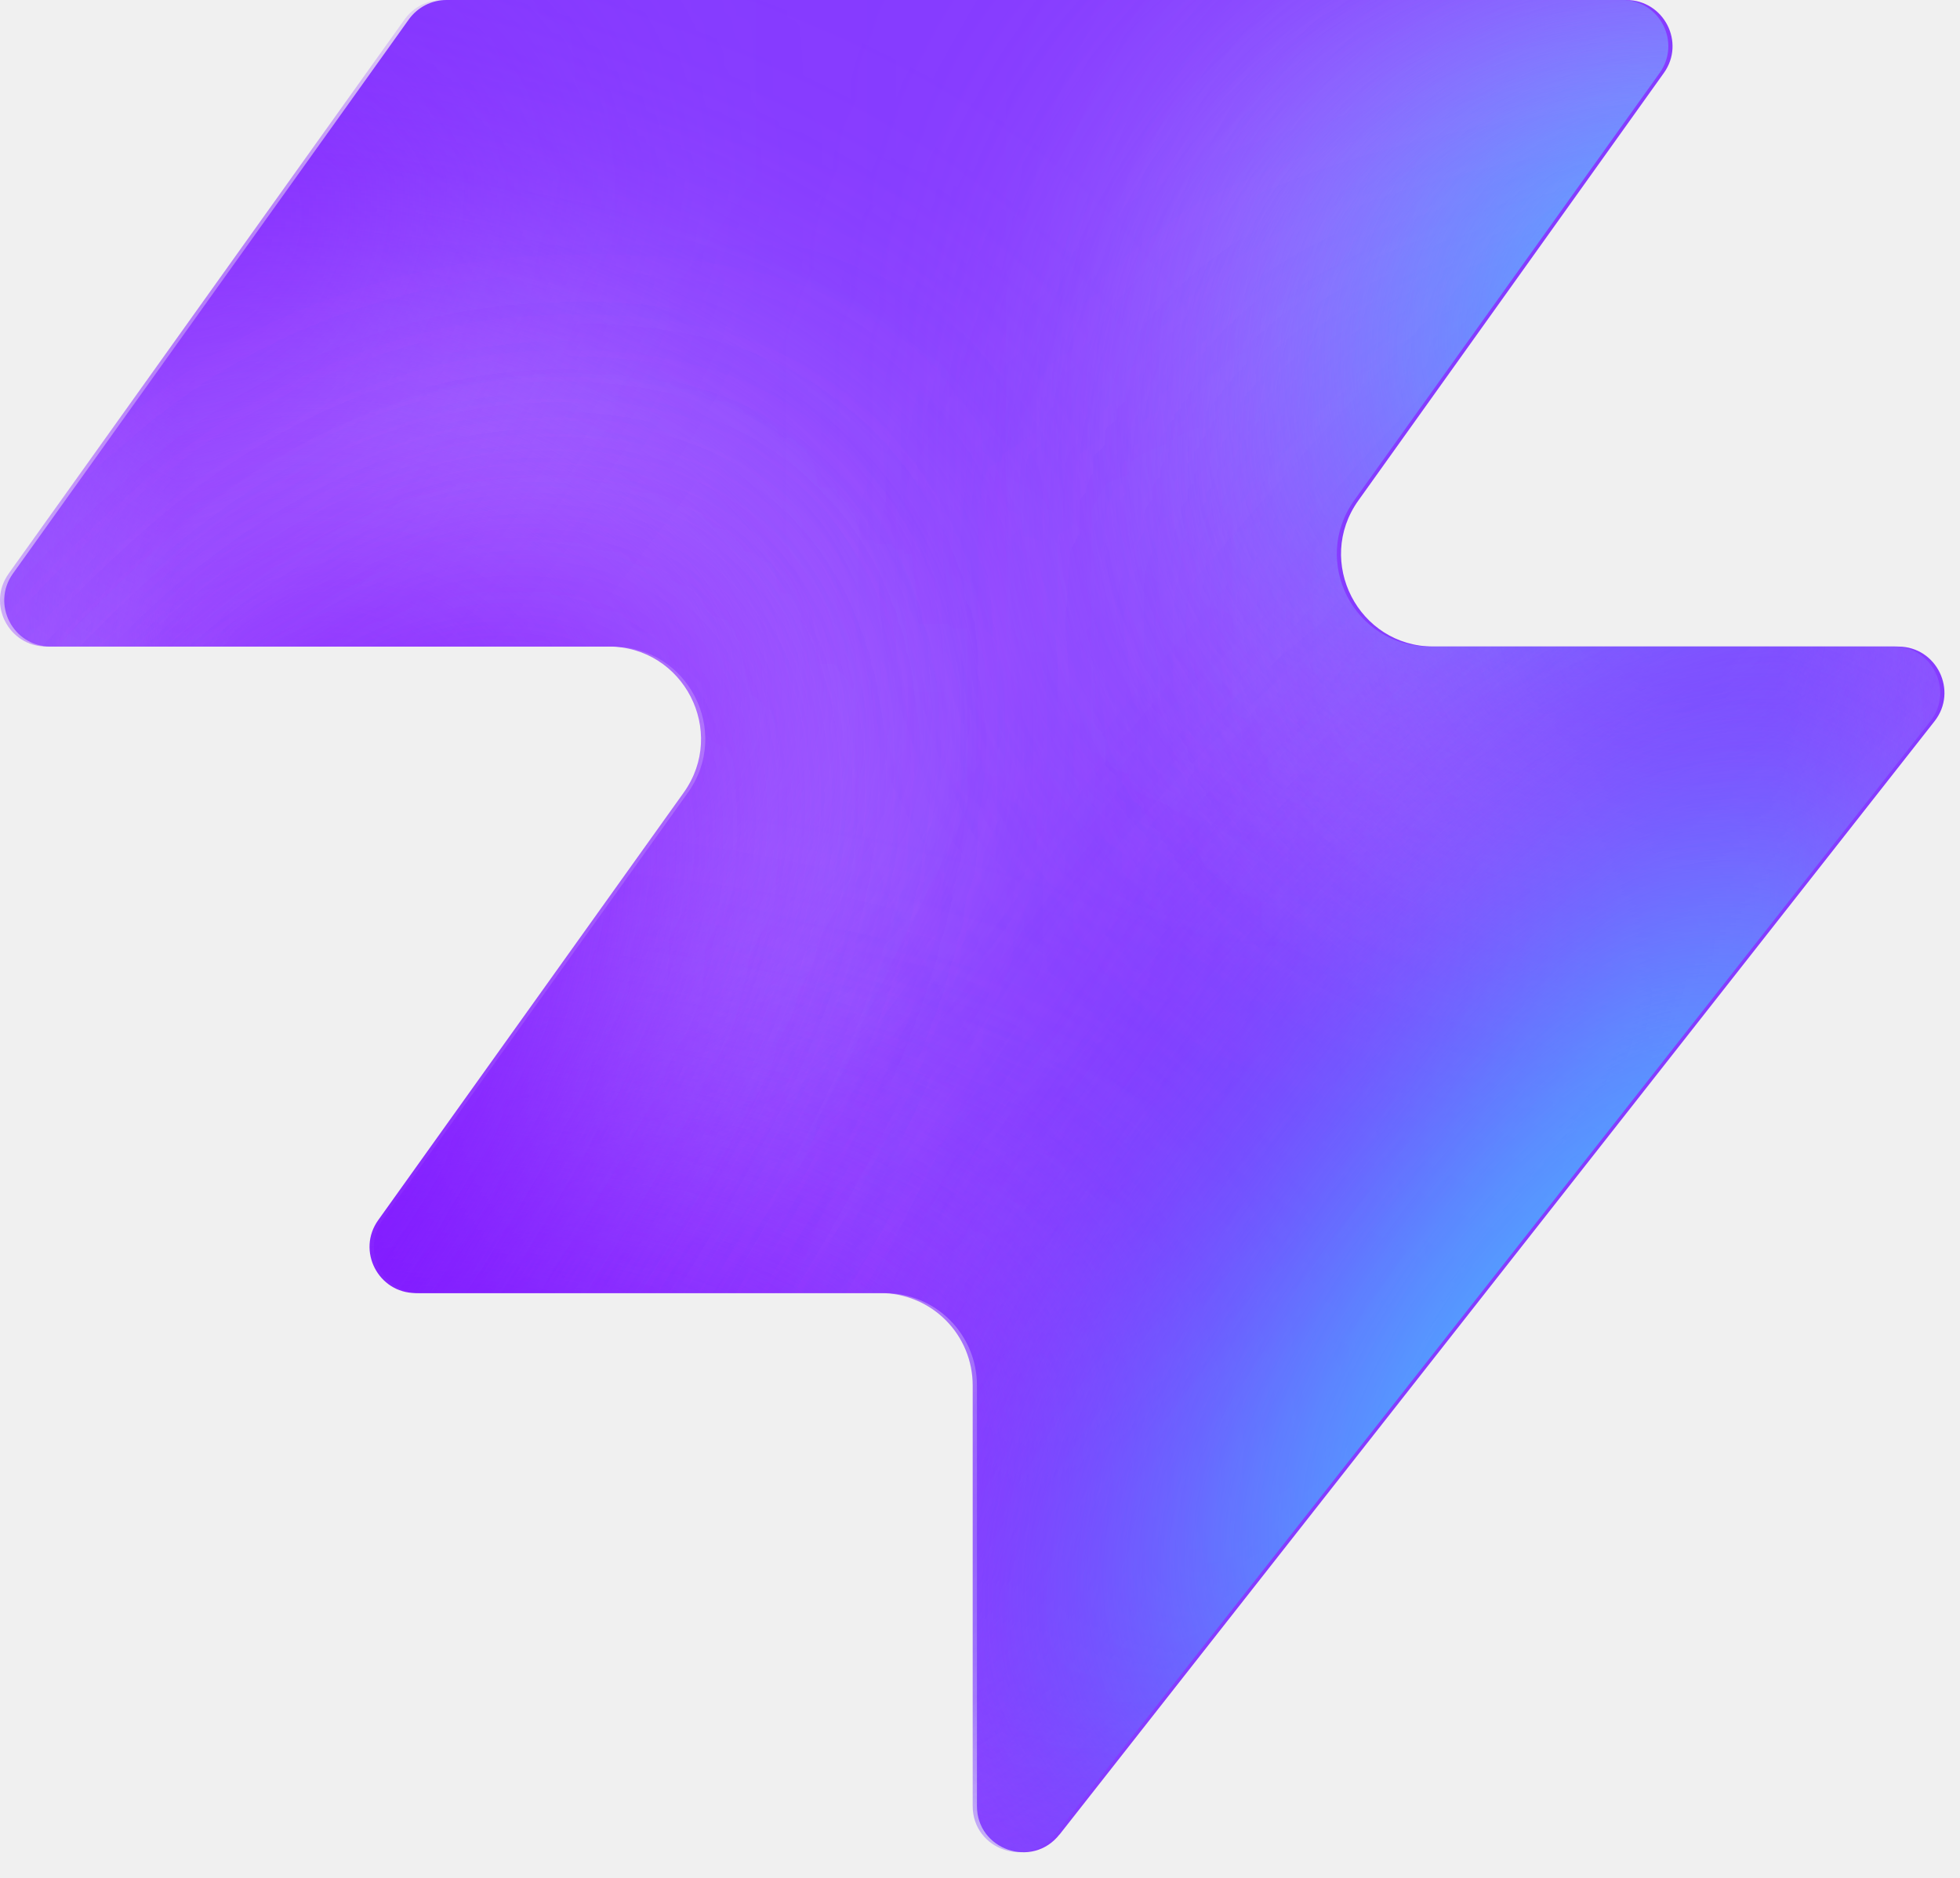
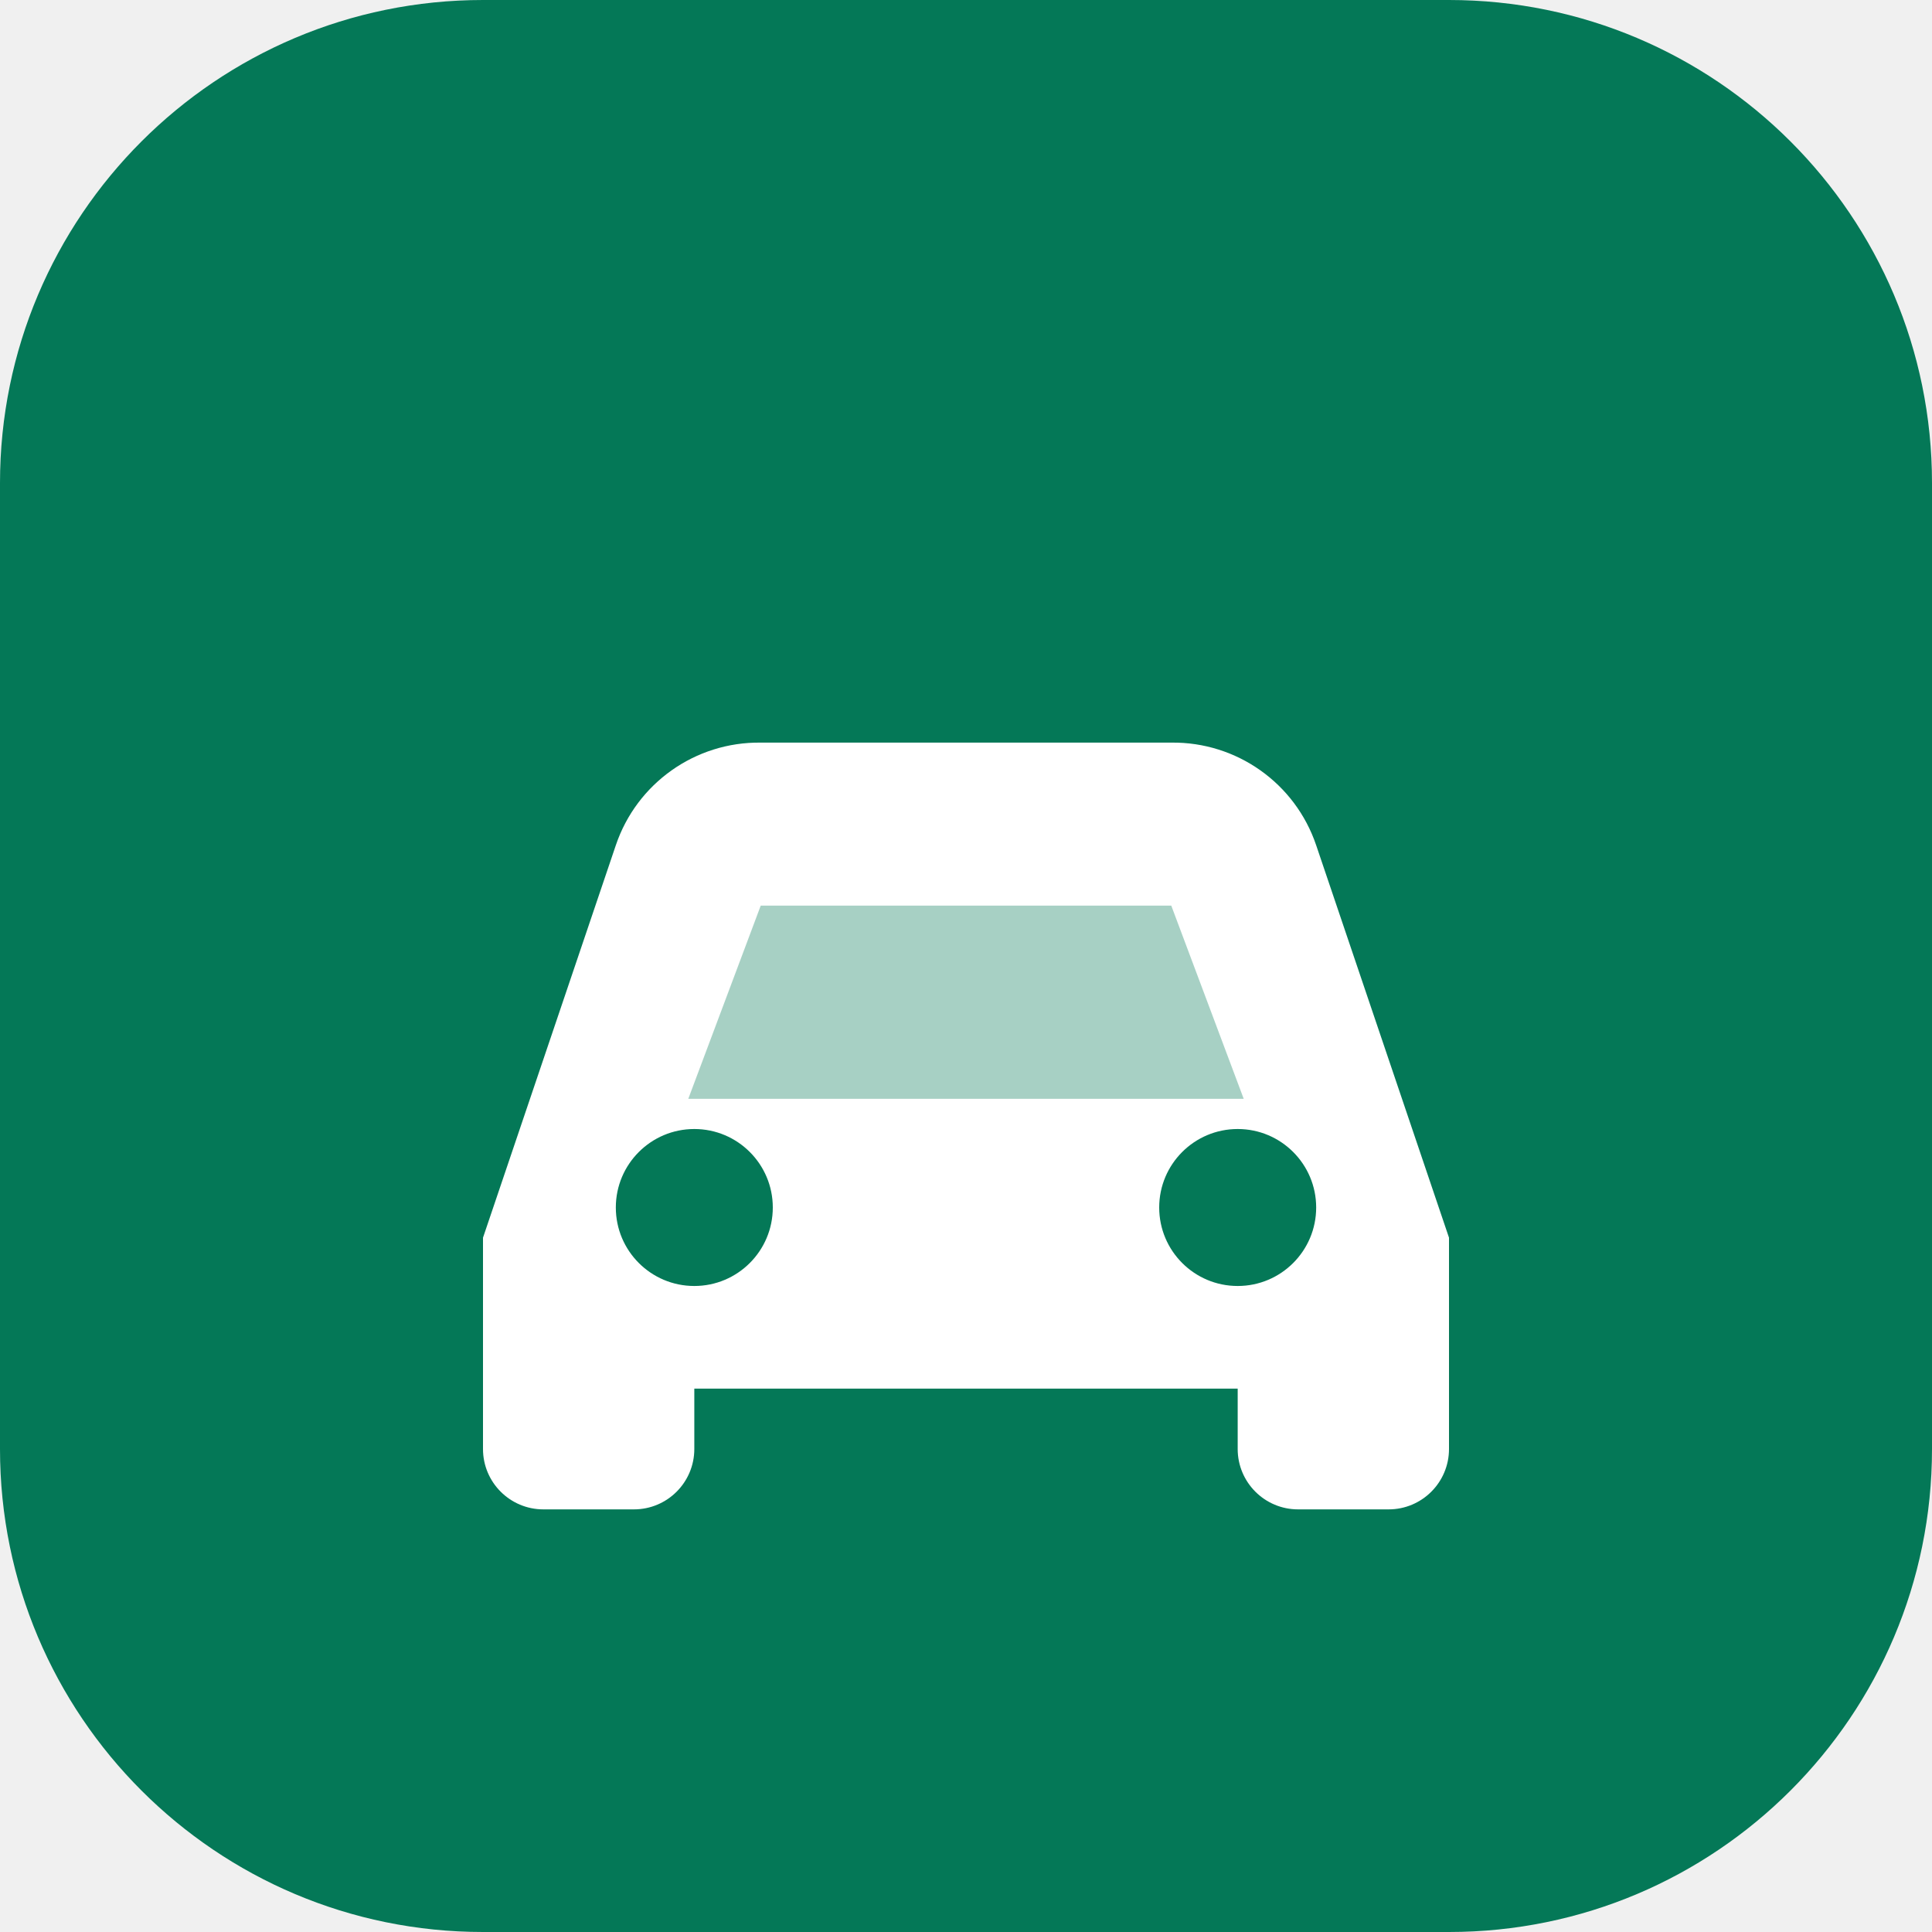
- <svg xmlns="http://www.w3.org/2000/svg" width="48" height="46" fill="none" viewBox="0 0 48 46">
-   <path fill="#863bff" d="M25.946 44.938c-.664.845-2.021.375-2.021-.698V33.937a2.26 2.26 0 0 0-2.262-2.262H10.287c-.92 0-1.456-1.04-.92-1.788l7.48-10.471c1.07-1.497 0-3.578-1.842-3.578H1.237c-.92 0-1.456-1.04-.92-1.788L10.013.474c.214-.297.556-.474.92-.474h28.894c.92 0 1.456 1.04.92 1.788l-7.48 10.471c-1.07 1.498 0 3.579 1.842 3.579h11.377c.943 0 1.473 1.088.89 1.83L25.947 44.94z" style="fill:#863bff;fill:color(display-p3 .525 .23 1);fill-opacity:1" />
-   <mask id="a" width="48" height="46" x="0" y="0" maskUnits="userSpaceOnUse" style="mask-type:alpha">
-     <path fill="#000" d="M25.842 44.938c-.664.844-2.021.375-2.021-.698V33.937a2.26 2.26 0 0 0-2.262-2.262H10.183c-.92 0-1.456-1.04-.92-1.788l7.48-10.471c1.07-1.498 0-3.579-1.842-3.579H1.133c-.92 0-1.456-1.04-.92-1.787L9.91.473c.214-.297.556-.474.92-.474h28.894c.92 0 1.456 1.04.92 1.788l-7.48 10.471c-1.07 1.498 0 3.578 1.842 3.578h11.377c.943 0 1.473 1.088.89 1.832L25.843 44.94z" style="fill:#000;fill-opacity:1" />
-   </mask>
-   <g mask="url(#a)">
-     <g filter="url(#b)">
-       <ellipse cx="5.508" cy="14.704" fill="#ede6ff" rx="5.508" ry="14.704" style="fill:#ede6ff;fill:color(display-p3 .927 .903 1);fill-opacity:1" transform="matrix(.00324 1 1 -.00324 -4.47 31.516)" />
-     </g>
-     <g filter="url(#c)">
-       <ellipse cx="10.399" cy="29.851" fill="#ede6ff" rx="10.399" ry="29.851" style="fill:#ede6ff;fill:color(display-p3 .927 .903 1);fill-opacity:1" transform="matrix(.00324 1 1 -.00324 -39.328 7.883)" />
-     </g>
-     <g filter="url(#d)">
-       <ellipse cx="5.508" cy="30.487" fill="#7e14ff" rx="5.508" ry="30.487" style="fill:#7e14ff;fill:color(display-p3 .492 .077 1);fill-opacity:1" transform="rotate(89.814 -25.913 -14.639)scale(1 -1)" />
-     </g>
-     <g filter="url(#e)">
-       <ellipse cx="5.508" cy="30.599" fill="#7e14ff" rx="5.508" ry="30.599" style="fill:#7e14ff;fill:color(display-p3 .492 .077 1);fill-opacity:1" transform="rotate(89.814 -32.644 -3.334)scale(1 -1)" />
-     </g>
-     <g filter="url(#f)">
-       <ellipse cx="5.508" cy="30.599" fill="#7e14ff" rx="5.508" ry="30.599" style="fill:#7e14ff;fill:color(display-p3 .492 .077 1);fill-opacity:1" transform="matrix(.00324 1 1 -.00324 -34.34 30.47)" />
-     </g>
-     <g filter="url(#g)">
-       <ellipse cx="14.072" cy="22.078" fill="#ede6ff" rx="14.072" ry="22.078" style="fill:#ede6ff;fill:color(display-p3 .927 .903 1);fill-opacity:1" transform="rotate(93.35 24.506 48.493)scale(-1 1)" />
-     </g>
-     <g filter="url(#h)">
-       <ellipse cx="3.47" cy="21.501" fill="#7e14ff" rx="3.47" ry="21.501" style="fill:#7e14ff;fill:color(display-p3 .492 .077 1);fill-opacity:1" transform="rotate(89.009 28.708 47.59)scale(-1 1)" />
-     </g>
-     <g filter="url(#i)">
-       <ellipse cx="3.47" cy="21.501" fill="#7e14ff" rx="3.47" ry="21.501" style="fill:#7e14ff;fill:color(display-p3 .492 .077 1);fill-opacity:1" transform="rotate(89.009 28.708 47.59)scale(-1 1)" />
-     </g>
-     <g filter="url(#j)">
-       <ellipse cx=".387" cy="8.972" fill="#7e14ff" rx="4.407" ry="29.108" style="fill:#7e14ff;fill:color(display-p3 .492 .077 1);fill-opacity:1" transform="rotate(39.51 .387 8.972)" />
-     </g>
-     <g filter="url(#k)">
-       <ellipse cx="47.523" cy="-6.092" fill="#7e14ff" rx="4.407" ry="29.108" style="fill:#7e14ff;fill:color(display-p3 .492 .077 1);fill-opacity:1" transform="rotate(37.892 47.523 -6.092)" />
-     </g>
-     <g filter="url(#l)">
-       <ellipse cx="41.412" cy="6.333" fill="#47bfff" rx="5.971" ry="9.665" style="fill:#47bfff;fill:color(display-p3 .28 .748 1);fill-opacity:1" transform="rotate(37.892 41.412 6.333)" />
-     </g>
-     <g filter="url(#m)">
-       <ellipse cx="-1.879" cy="38.332" fill="#7e14ff" rx="4.407" ry="29.108" style="fill:#7e14ff;fill:color(display-p3 .492 .077 1);fill-opacity:1" transform="rotate(37.892 -1.88 38.332)" />
-     </g>
-     <g filter="url(#n)">
-       <ellipse cx="-1.879" cy="38.332" fill="#7e14ff" rx="4.407" ry="29.108" style="fill:#7e14ff;fill:color(display-p3 .492 .077 1);fill-opacity:1" transform="rotate(37.892 -1.88 38.332)" />
-     </g>
-     <g filter="url(#o)">
-       <ellipse cx="35.651" cy="29.907" fill="#7e14ff" rx="4.407" ry="29.108" style="fill:#7e14ff;fill:color(display-p3 .492 .077 1);fill-opacity:1" transform="rotate(37.892 35.651 29.907)" />
-     </g>
-     <g filter="url(#p)">
-       <ellipse cx="38.418" cy="32.4" fill="#47bfff" rx="5.971" ry="15.297" style="fill:#47bfff;fill:color(display-p3 .28 .748 1);fill-opacity:1" transform="rotate(37.892 38.418 32.4)" />
-     </g>
-   </g>
-   <defs>
-     <filter id="b" width="60.045" height="41.654" x="-19.77" y="16.149" color-interpolation-filters="sRGB" filterUnits="userSpaceOnUse">
-       <feFlood flood-opacity="0" result="BackgroundImageFix" />
-       <feBlend in="SourceGraphic" in2="BackgroundImageFix" result="shape" />
-       <feGaussianBlur result="effect1_foregroundBlur_2002_17158" stdDeviation="7.659" />
-     </filter>
-     <filter id="c" width="90.34" height="51.437" x="-54.613" y="-7.533" color-interpolation-filters="sRGB" filterUnits="userSpaceOnUse">
-       <feFlood flood-opacity="0" result="BackgroundImageFix" />
-       <feBlend in="SourceGraphic" in2="BackgroundImageFix" result="shape" />
-       <feGaussianBlur result="effect1_foregroundBlur_2002_17158" stdDeviation="7.659" />
-     </filter>
-     <filter id="d" width="79.355" height="29.4" x="-49.64" y="2.03" color-interpolation-filters="sRGB" filterUnits="userSpaceOnUse">
-       <feFlood flood-opacity="0" result="BackgroundImageFix" />
-       <feBlend in="SourceGraphic" in2="BackgroundImageFix" result="shape" />
-       <feGaussianBlur result="effect1_foregroundBlur_2002_17158" stdDeviation="4.596" />
-     </filter>
-     <filter id="e" width="79.579" height="29.4" x="-45.045" y="20.029" color-interpolation-filters="sRGB" filterUnits="userSpaceOnUse">
-       <feFlood flood-opacity="0" result="BackgroundImageFix" />
-       <feBlend in="SourceGraphic" in2="BackgroundImageFix" result="shape" />
-       <feGaussianBlur result="effect1_foregroundBlur_2002_17158" stdDeviation="4.596" />
-     </filter>
-     <filter id="f" width="79.579" height="29.4" x="-43.513" y="21.178" color-interpolation-filters="sRGB" filterUnits="userSpaceOnUse">
-       <feFlood flood-opacity="0" result="BackgroundImageFix" />
-       <feBlend in="SourceGraphic" in2="BackgroundImageFix" result="shape" />
-       <feGaussianBlur result="effect1_foregroundBlur_2002_17158" stdDeviation="4.596" />
-     </filter>
-     <filter id="g" width="74.749" height="58.852" x="15.756" y="-17.901" color-interpolation-filters="sRGB" filterUnits="userSpaceOnUse">
-       <feFlood flood-opacity="0" result="BackgroundImageFix" />
-       <feBlend in="SourceGraphic" in2="BackgroundImageFix" result="shape" />
-       <feGaussianBlur result="effect1_foregroundBlur_2002_17158" stdDeviation="7.659" />
-     </filter>
-     <filter id="h" width="61.377" height="25.362" x="23.548" y="2.284" color-interpolation-filters="sRGB" filterUnits="userSpaceOnUse">
-       <feFlood flood-opacity="0" result="BackgroundImageFix" />
-       <feBlend in="SourceGraphic" in2="BackgroundImageFix" result="shape" />
-       <feGaussianBlur result="effect1_foregroundBlur_2002_17158" stdDeviation="4.596" />
-     </filter>
-     <filter id="i" width="61.377" height="25.362" x="23.548" y="2.284" color-interpolation-filters="sRGB" filterUnits="userSpaceOnUse">
-       <feFlood flood-opacity="0" result="BackgroundImageFix" />
-       <feBlend in="SourceGraphic" in2="BackgroundImageFix" result="shape" />
-       <feGaussianBlur result="effect1_foregroundBlur_2002_17158" stdDeviation="4.596" />
-     </filter>
-     <filter id="j" width="56.045" height="63.649" x="-27.636" y="-22.853" color-interpolation-filters="sRGB" filterUnits="userSpaceOnUse">
-       <feFlood flood-opacity="0" result="BackgroundImageFix" />
-       <feBlend in="SourceGraphic" in2="BackgroundImageFix" result="shape" />
-       <feGaussianBlur result="effect1_foregroundBlur_2002_17158" stdDeviation="4.596" />
-     </filter>
-     <filter id="k" width="54.814" height="64.646" x="20.116" y="-38.415" color-interpolation-filters="sRGB" filterUnits="userSpaceOnUse">
-       <feFlood flood-opacity="0" result="BackgroundImageFix" />
-       <feBlend in="SourceGraphic" in2="BackgroundImageFix" result="shape" />
-       <feGaussianBlur result="effect1_foregroundBlur_2002_17158" stdDeviation="4.596" />
-     </filter>
-     <filter id="l" width="33.541" height="35.313" x="24.641" y="-11.323" color-interpolation-filters="sRGB" filterUnits="userSpaceOnUse">
-       <feFlood flood-opacity="0" result="BackgroundImageFix" />
-       <feBlend in="SourceGraphic" in2="BackgroundImageFix" result="shape" />
-       <feGaussianBlur result="effect1_foregroundBlur_2002_17158" stdDeviation="4.596" />
-     </filter>
-     <filter id="m" width="54.814" height="64.646" x="-29.286" y="6.009" color-interpolation-filters="sRGB" filterUnits="userSpaceOnUse">
-       <feFlood flood-opacity="0" result="BackgroundImageFix" />
-       <feBlend in="SourceGraphic" in2="BackgroundImageFix" result="shape" />
-       <feGaussianBlur result="effect1_foregroundBlur_2002_17158" stdDeviation="4.596" />
-     </filter>
-     <filter id="n" width="54.814" height="64.646" x="-29.286" y="6.009" color-interpolation-filters="sRGB" filterUnits="userSpaceOnUse">
-       <feFlood flood-opacity="0" result="BackgroundImageFix" />
-       <feBlend in="SourceGraphic" in2="BackgroundImageFix" result="shape" />
-       <feGaussianBlur result="effect1_foregroundBlur_2002_17158" stdDeviation="4.596" />
-     </filter>
-     <filter id="o" width="54.814" height="64.646" x="8.244" y="-2.416" color-interpolation-filters="sRGB" filterUnits="userSpaceOnUse">
-       <feFlood flood-opacity="0" result="BackgroundImageFix" />
-       <feBlend in="SourceGraphic" in2="BackgroundImageFix" result="shape" />
-       <feGaussianBlur result="effect1_foregroundBlur_2002_17158" stdDeviation="4.596" />
-     </filter>
-     <filter id="p" width="39.409" height="43.623" x="18.713" y="10.588" color-interpolation-filters="sRGB" filterUnits="userSpaceOnUse">
-       <feFlood flood-opacity="0" result="BackgroundImageFix" />
-       <feBlend in="SourceGraphic" in2="BackgroundImageFix" result="shape" />
-       <feGaussianBlur result="effect1_foregroundBlur_2002_17158" stdDeviation="4.596" />
-     </filter>
-   </defs>
+ <svg xmlns="http://www.w3.org/2000/svg" viewBox="0 0 32 32">
+   <rect width="32" height="32" rx="8" fill="#047857" />
+   <path d="M8 20.5 10.2 14a2.5 2.5 0 0 1 2.4-1.7h6.8a2.5 2.5 0 0 1 2.4 1.7L24 20.5V24a1 1 0 0 1-1 1h-1.5a1 1 0 0 1-1-1v-1h-9v1a1 1 0 0 1-1 1H9a1 1 0 0 1-1-1z" fill="#fff" />
+   <circle cx="11.5" cy="20" r="1.3" fill="#047857" />
+   <circle cx="20.5" cy="20" r="1.3" fill="#047857" />
+   <path d="M11.4 18.2 12.6 15h6.8l1.2 3.2z" fill="#047857" opacity=".35" />
</svg>
